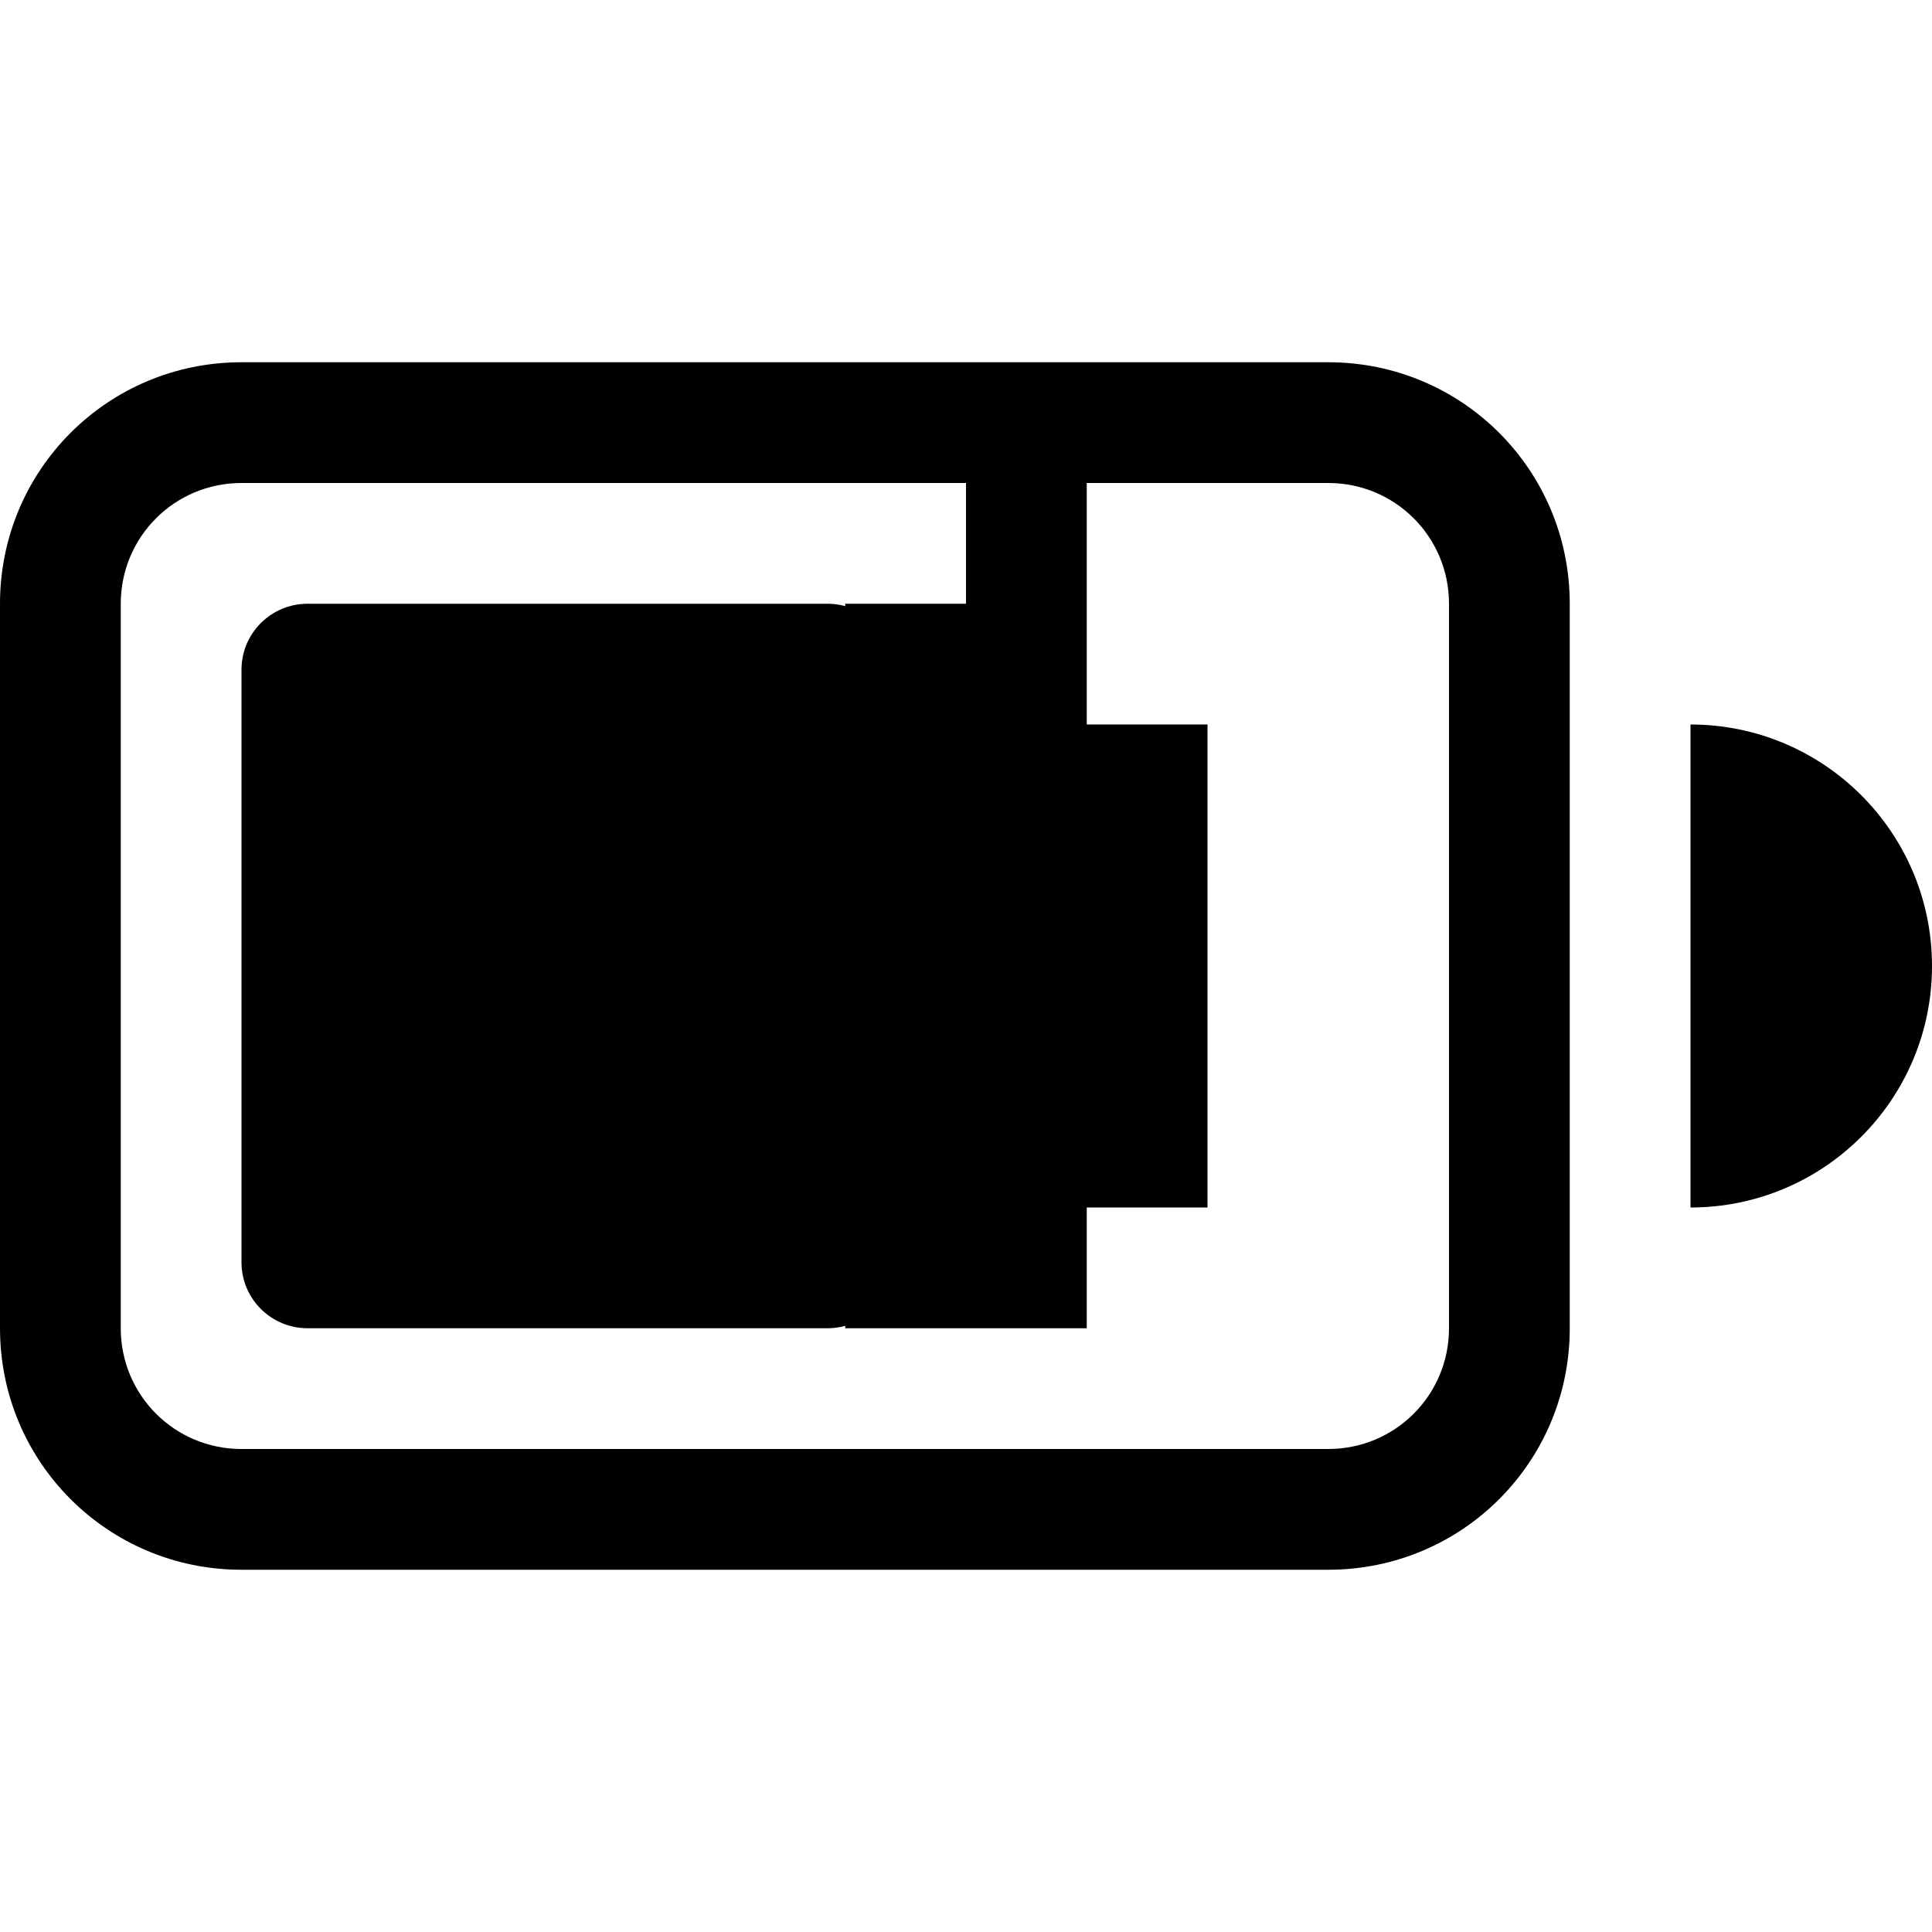
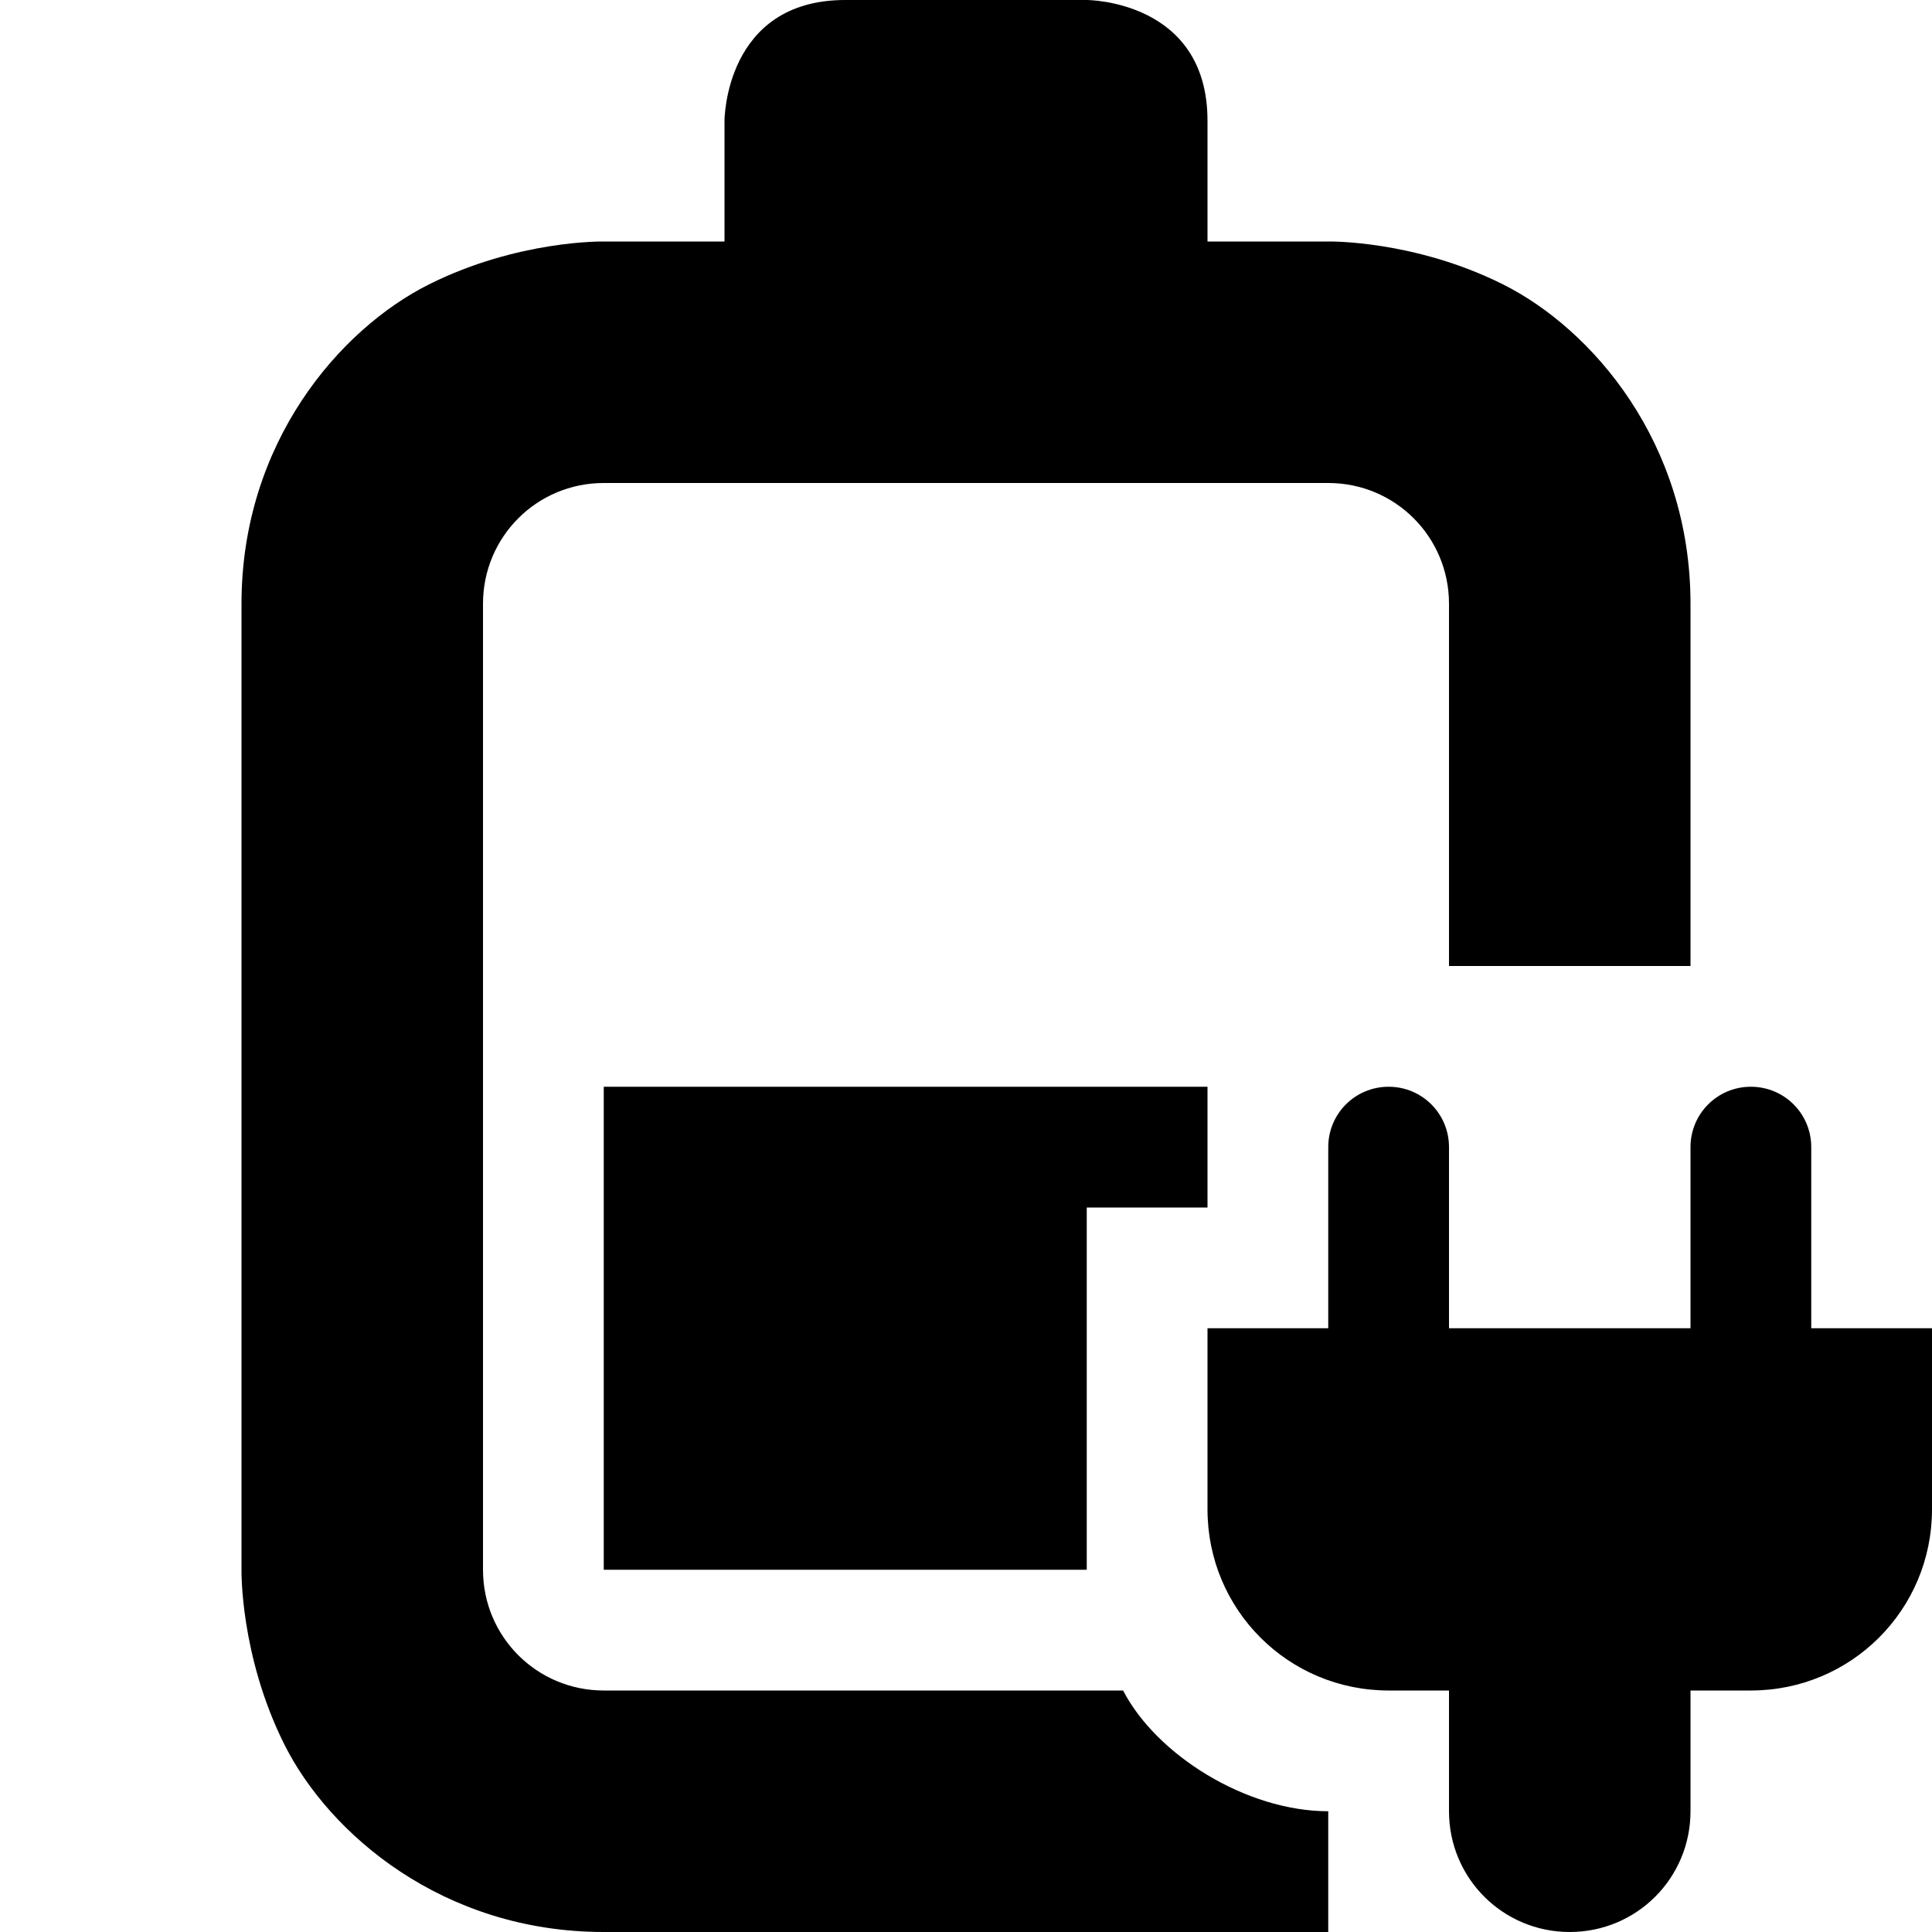
- <svg xmlns="http://www.w3.org/2000/svg" width="16" height="16" version="1.1">
-   <g fill="currentColor">
-     <path d="m2 3c-1.108 0-2 0.892-2 2v6c0 1.108 0.892 2 2 2h9c1.108 0 2-0.892 2-2v-6c0-1.108-0.892-2-2-2h-9zm0 1h9c0.554 0 1 0.446 1 1v6c0 0.554-0.446 1-1 1h-9c-0.554 0-1-0.446-1-1v-6c0-0.554 0.446-1 1-1z" style="paint-order:stroke fill markers" />
-     <rect x="2" y="5" width="5.4" height="6" rx=".547" ry=".546" style="paint-order:stroke fill markers" />
-     <path d="m14 6v4a2 2 0 0 0 2-2 2 2 0 0 0-2-2z" style="paint-order:stroke fill markers" />
-     <path d="M9 5v1h1v4h-1v1H7V5h2zM8 4v1h1V4H8z" />
+ <svg xmlns="http://www.w3.org/2000/svg" version="1.1" width="16" height="16" id="svg7384" viewBox="0 0 16 16">
+   <defs id="defs7386" />
+   <g id="layer4" style="display:inline" transform="translate(-700,-180)">
+     <g id="battery-level-60-plugged-in" transform="translate(18)" style="display:inline">
+       <path id="path63" style="fill:currentColor" d="m 687,189 v 4 l 4,2e-5 V 190 h 1 v -1 z" class="success" />
+       <path id="path65" style="fill:currentColor" d="m 689,180 c -1,0 -1,1 -1,1 v 1 h -1 c 0,0 -0.709,-0.014 -1.447,0.355 C 684.814,182.725 684,183.666 684,185 v 8 c 0,0 -0.014,0.709 0.355,1.447 C 684.725,195.186 685.667,196 687,196 h 6 v -1 c -0.678,0 -1.423,-0.466 -1.699,-1 H 687 c -0.554,0 -1,-0.446 -1,-1 v -8 c 0,-0.554 0.446,-1 1,-1 h 4 2 c 0.554,0 1,0.446 1,1 v 3 h 2 v -3 c 0,-1.334 -0.814,-2.275 -1.553,-2.645 C 693.709,181.986 693,182 693,182 h -1 v -1 c 0,-1 -1,-1 -1,-1 z m 4.5,9 c -0.277,0 -0.5,0.223 -0.5,0.5 v 1.5 h -1 v 1.5 c 0,0.831 0.669,1.5 1.5,1.5 h 0.5 v 1 c 0,0.554 0.446,1 1,1 0.554,0 1,-0.446 1,-1 v -1 h 0.5 c 0.831,0 1.5,-0.669 1.5,-1.5 V 191 h -1 v -1.5 c 0,-0.277 -0.223,-0.5 -0.5,-0.5 -0.277,0 -0.5,0.223 -0.5,0.5 v 1.5 h -2 v -1.5 c 0,-0.277 -0.223,-0.5 -0.5,-0.5 z" />
+     </g>
  </g>
</svg>
